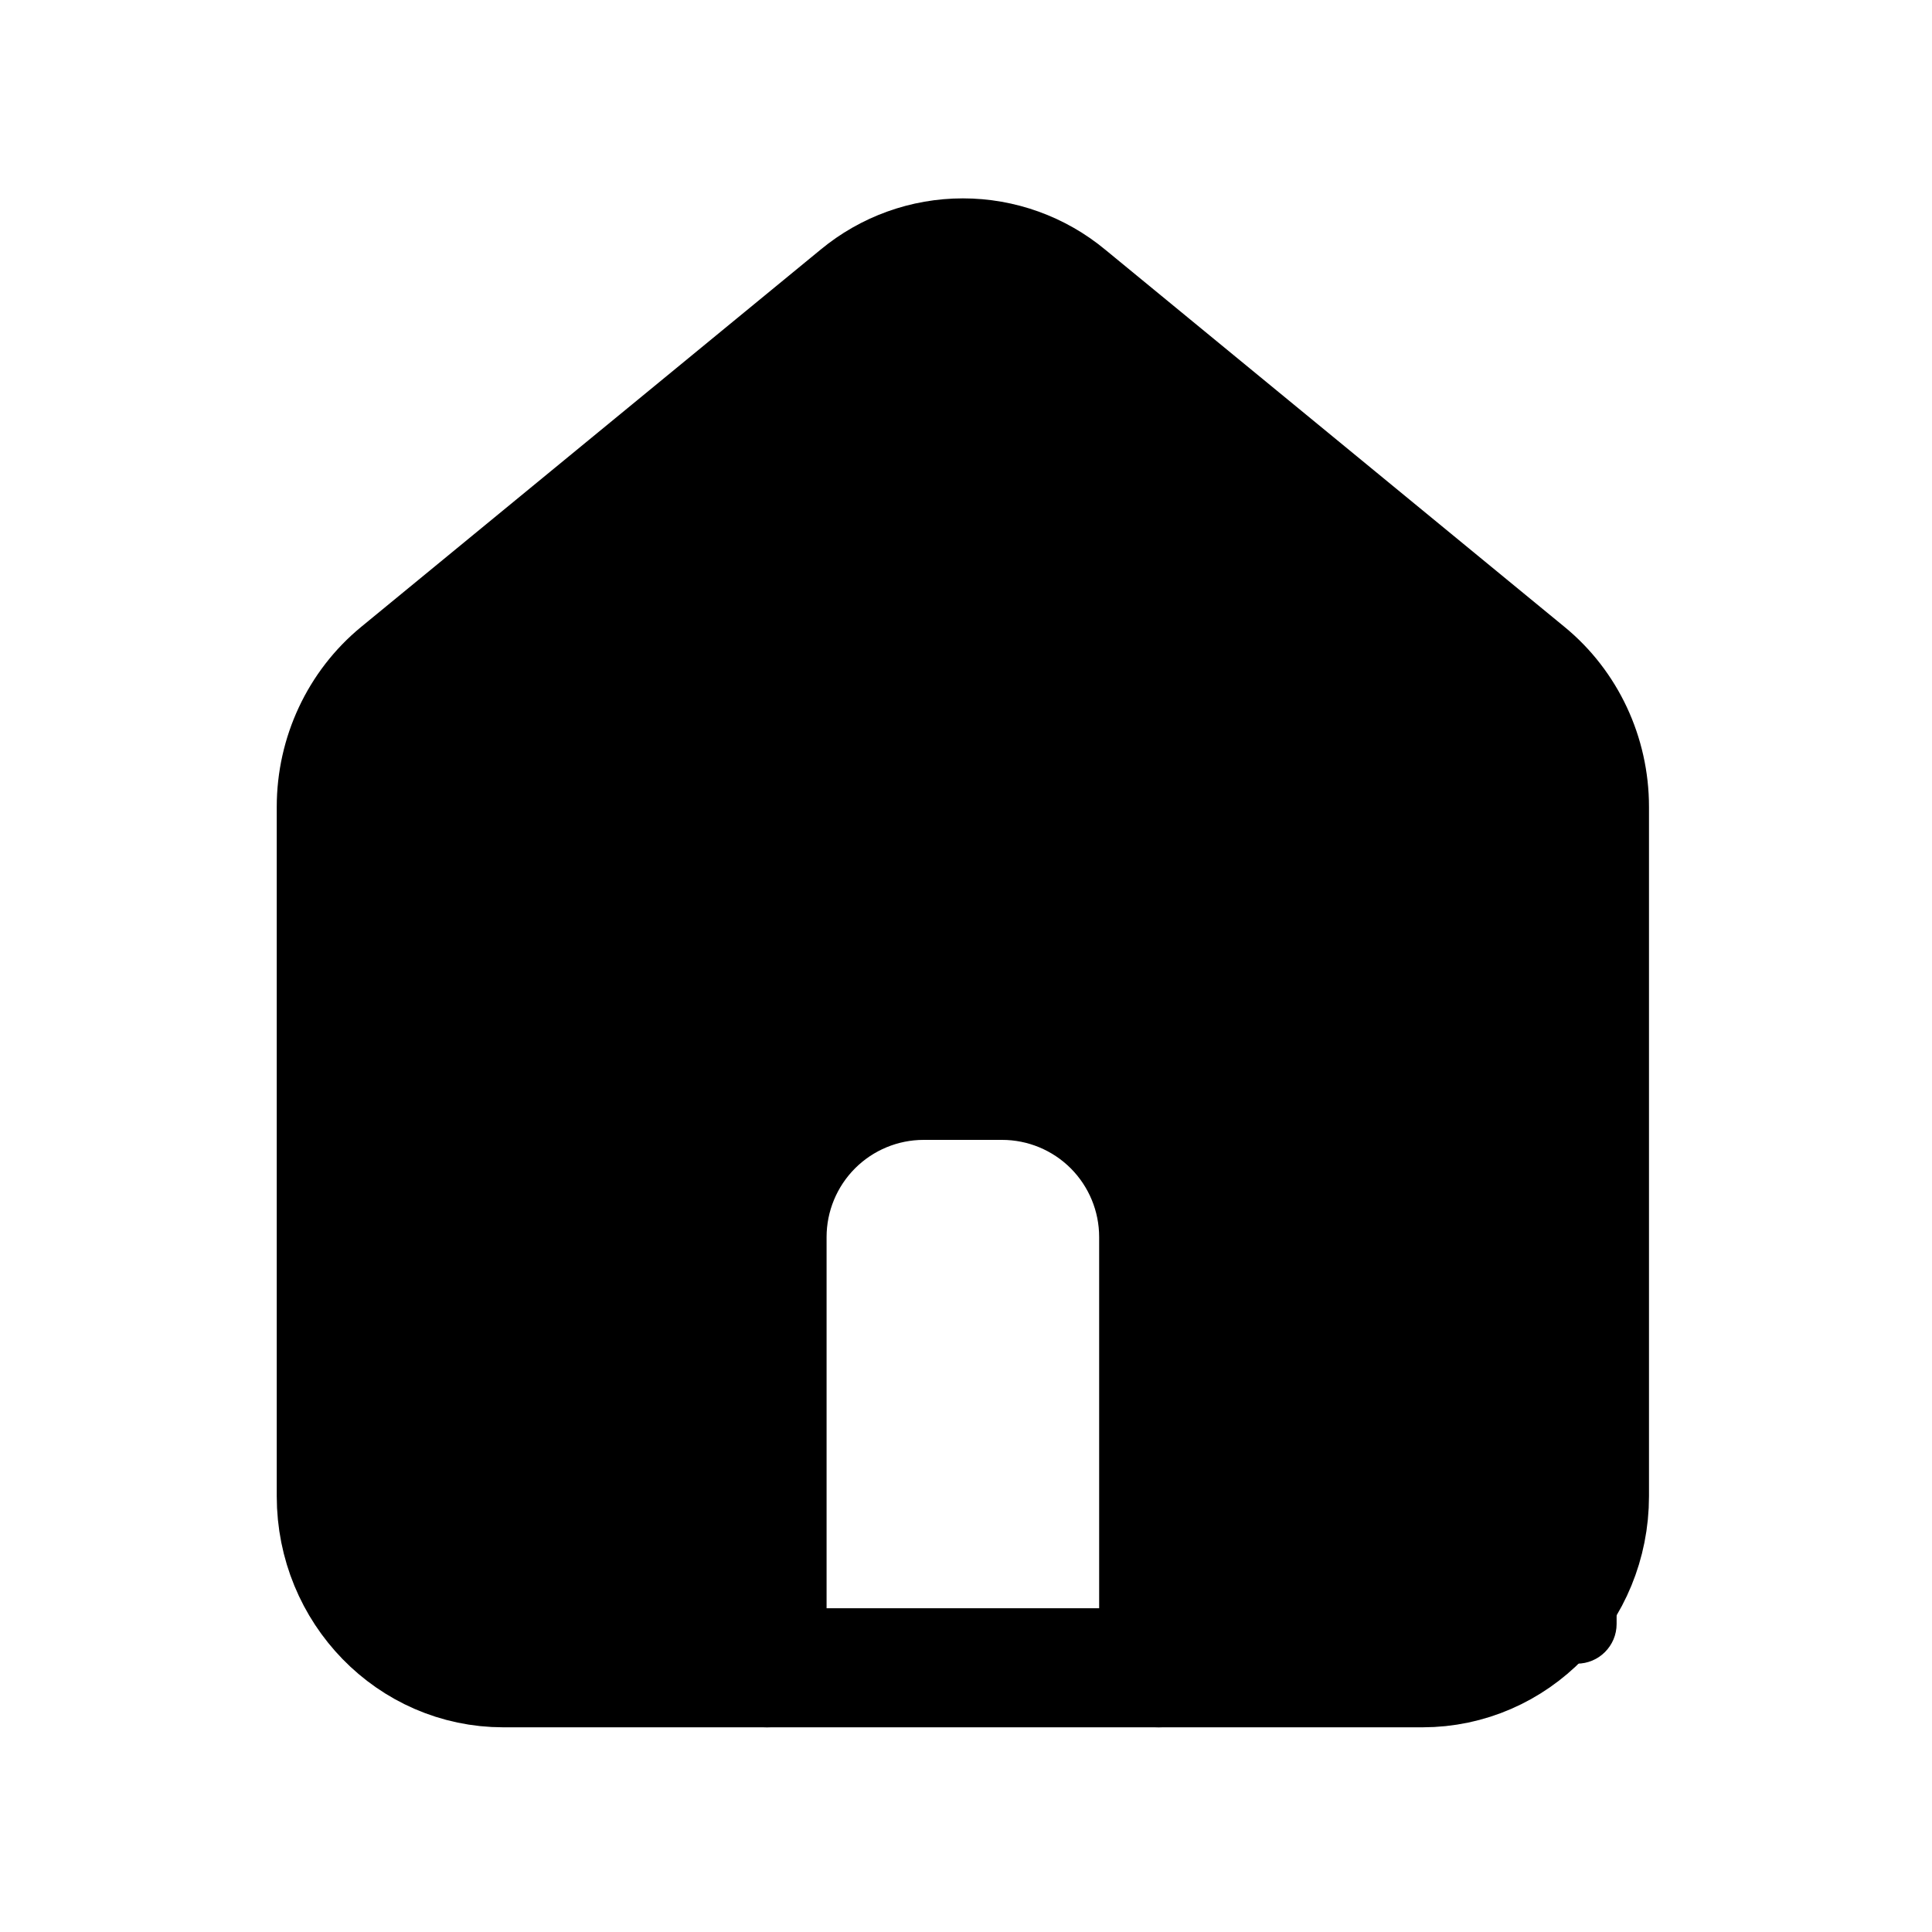
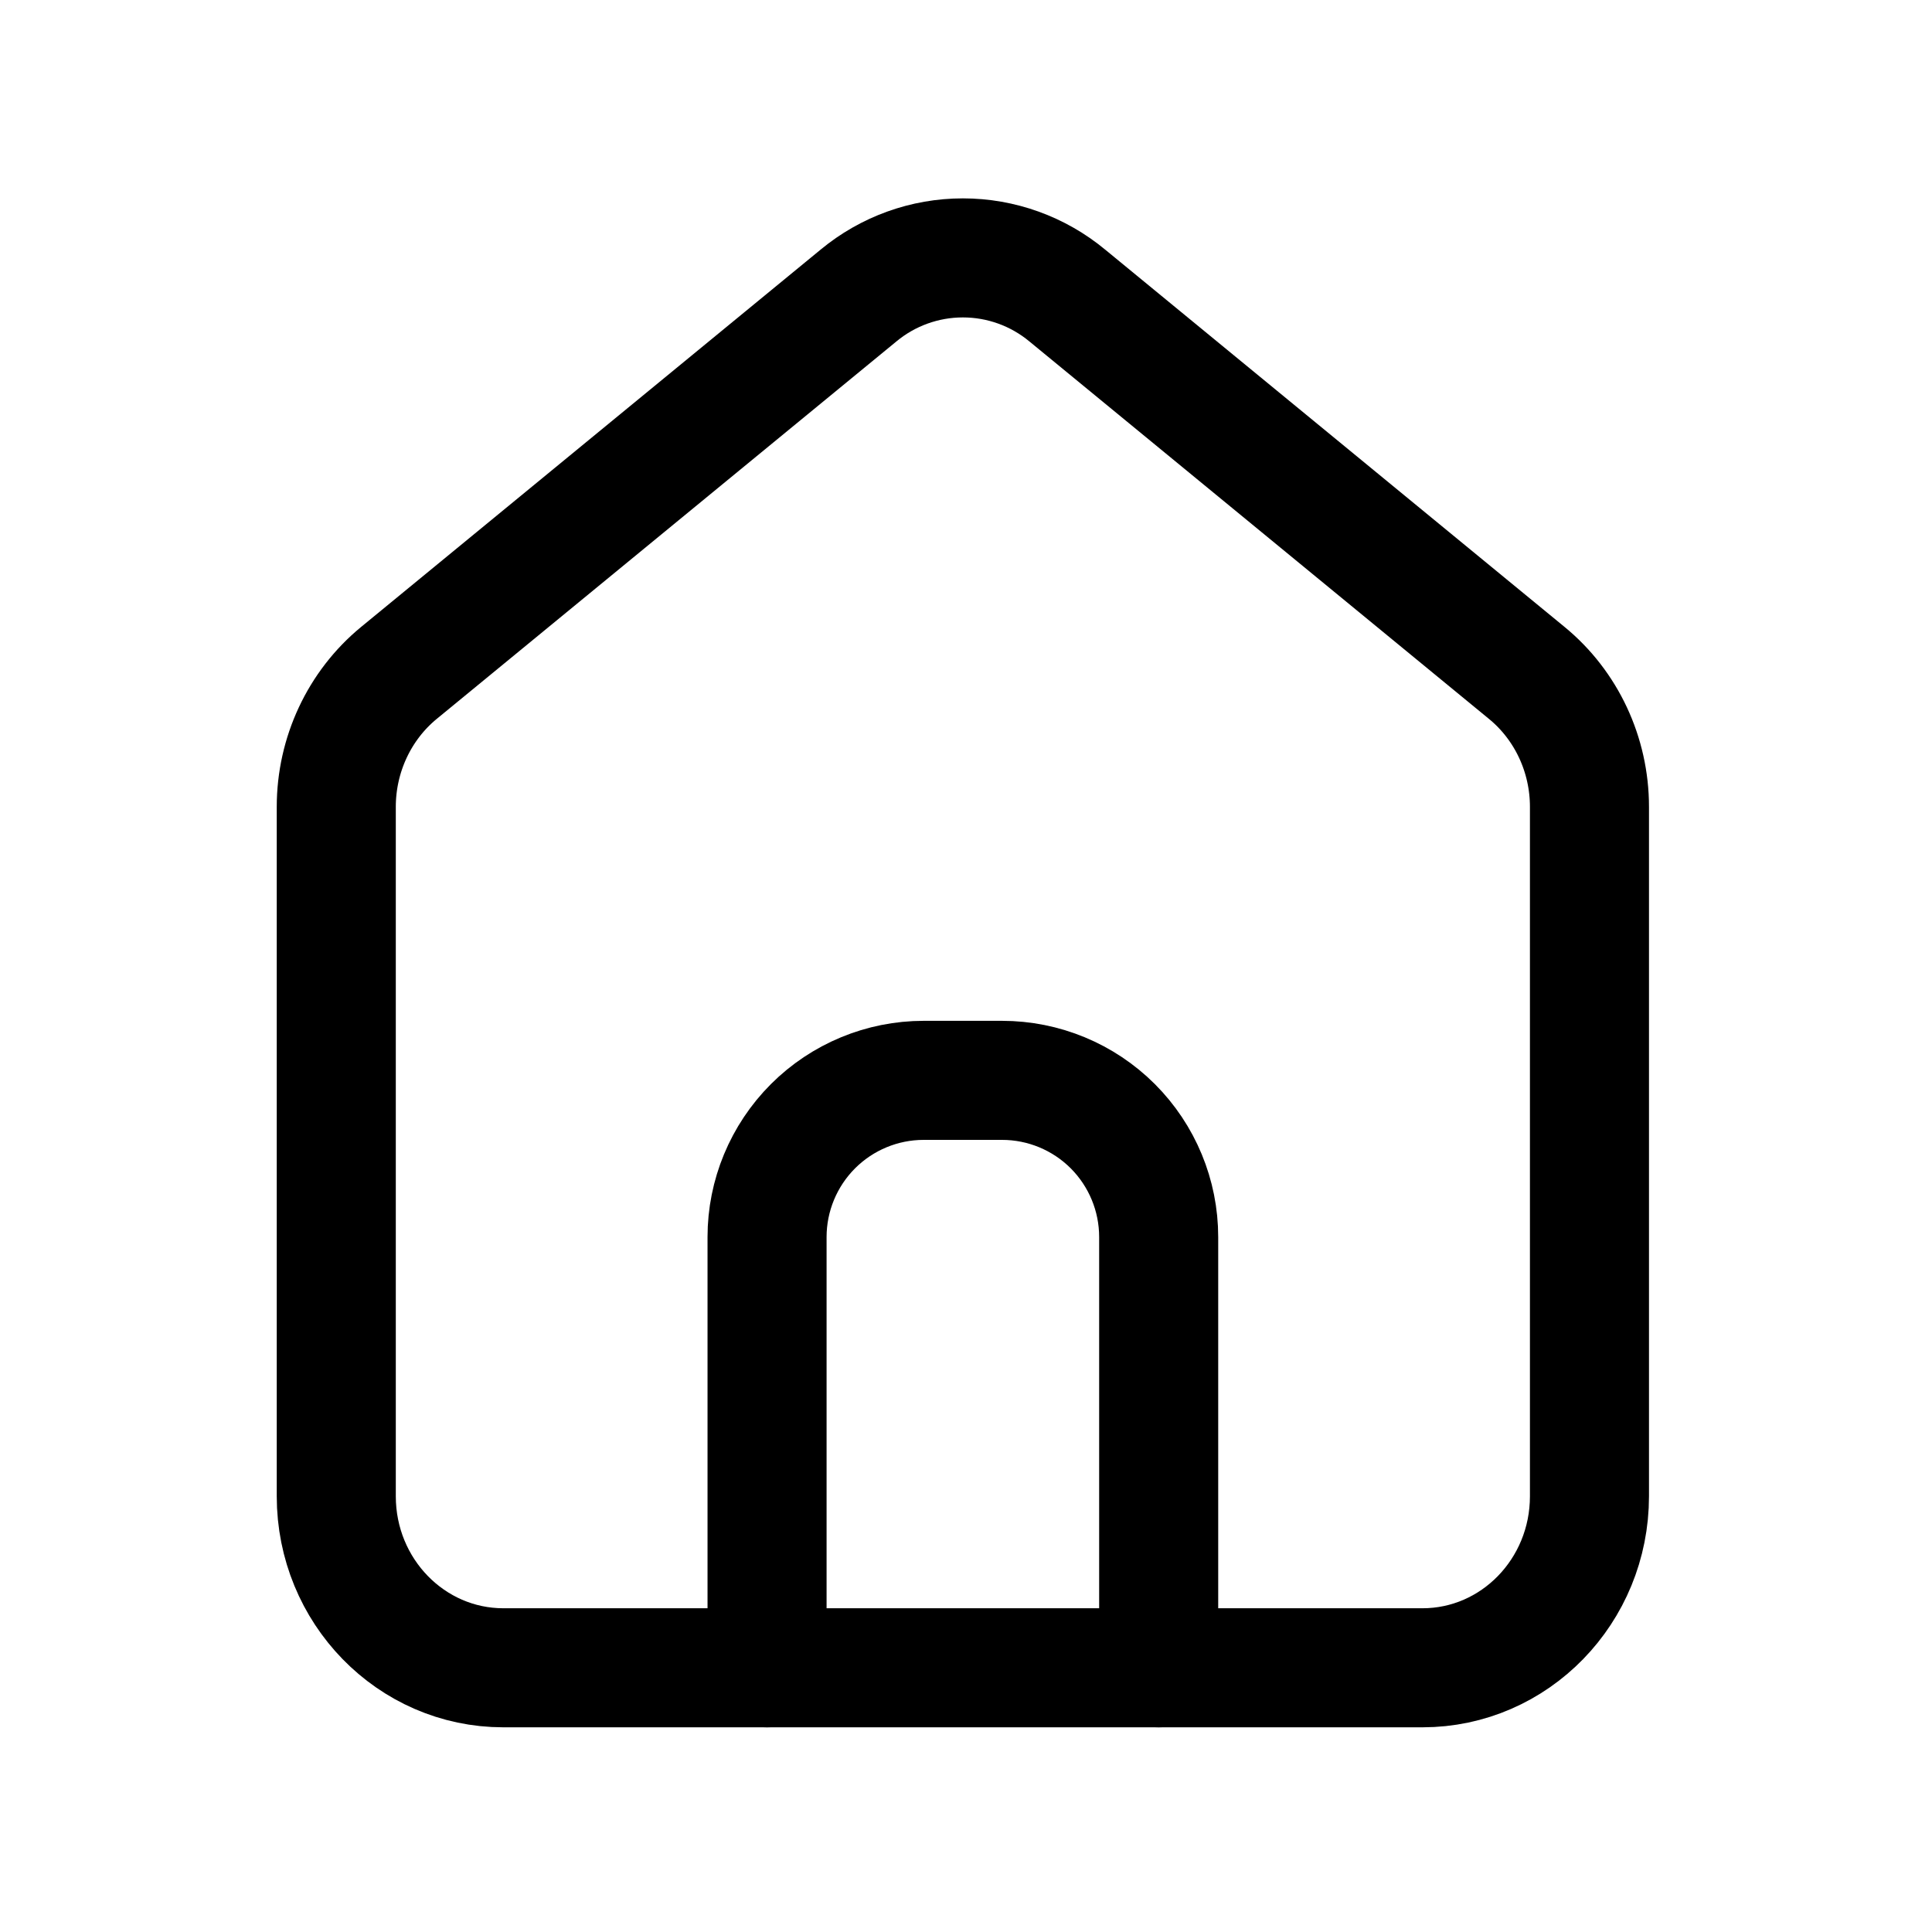
<svg xmlns="http://www.w3.org/2000/svg" width="37" height="37" viewBox="0 0 37 37" fill="none" aria-hidden="true">
-   <g class="variant--outline">
-     <path d="M9.64 31.94C7.873 31.94 6.44 30.47 6.44 28.655V15.452C6.44 14.454 6.883 13.509 7.64 12.887L16.441 5.66C17.003 5.194 17.71 4.939 18.44 4.939C19.171 4.939 19.878 5.194 20.44 5.66L29.239 12.887C29.998 13.509 30.44 14.454 30.44 15.452V28.655C30.44 30.47 29.008 31.94 27.241 31.94H9.64Z" stroke="currentColor" stroke-width="2.28" stroke-linecap="round" stroke-linejoin="round" />
-     <path d="M14.69 31.94V23.69C14.69 22.895 15.007 22.132 15.569 21.569C16.132 21.006 16.895 20.69 17.69 20.69H19.19C19.986 20.69 20.749 21.006 21.312 21.569C21.874 22.132 22.19 22.895 22.19 23.69V31.94" stroke="currentColor" stroke-width="2.28" stroke-linecap="round" stroke-linejoin="round" />
-   </g>
-   <g class="variant--filled">
-     <path d="M30.96 31.101V15.373C30.96 14.375 30.517 13.43 29.759 12.808L20.959 5.581C20.397 5.115 19.69 4.86 18.96 4.86C18.23 4.86 17.523 5.115 16.96 5.581L8.16 12.808C7.402 13.43 6.96 14.375 6.96 15.373V31.101C6.96 31.52 7.3 31.861 7.72 31.861H14.45C14.87 31.861 15.21 31.52 15.21 31.101V23.611C15.21 22.815 15.526 22.052 16.089 21.489C16.651 20.927 17.414 20.611 18.21 20.611H19.71C20.506 20.611 21.269 20.927 21.831 21.489C22.394 22.052 22.71 22.815 22.71 23.611V31.101C22.71 31.52 23.05 31.861 23.47 31.861H30.2C30.62 31.861 30.96 31.52 30.96 31.101Z" fill="currentColor" />
-   </g>
+   <path d="M9.64 31.94C7.873 31.94 6.44 30.47 6.44 28.655V15.452C6.44 14.454 6.883 13.509 7.64 12.887L16.441 5.66C17.003 5.194 17.71 4.939 18.44 4.939C19.171 4.939 19.878 5.194 20.44 5.66L29.239 12.887C29.998 13.509 30.44 14.454 30.44 15.452V28.655C30.44 30.47 29.008 31.94 27.241 31.94H9.64Z" stroke="currentColor" stroke-width="2.28" stroke-linecap="round" stroke-linejoin="round" />
+   <path d="M14.69 31.94V23.69C14.69 22.895 15.007 22.132 15.569 21.569C16.132 21.006 16.895 20.69 17.69 20.69H19.19C19.986 20.69 20.749 21.006 21.312 21.569C21.874 22.132 22.19 22.895 22.19 23.69V31.94" stroke="currentColor" stroke-width="2.28" stroke-linecap="round" stroke-linejoin="round" />
</svg>
